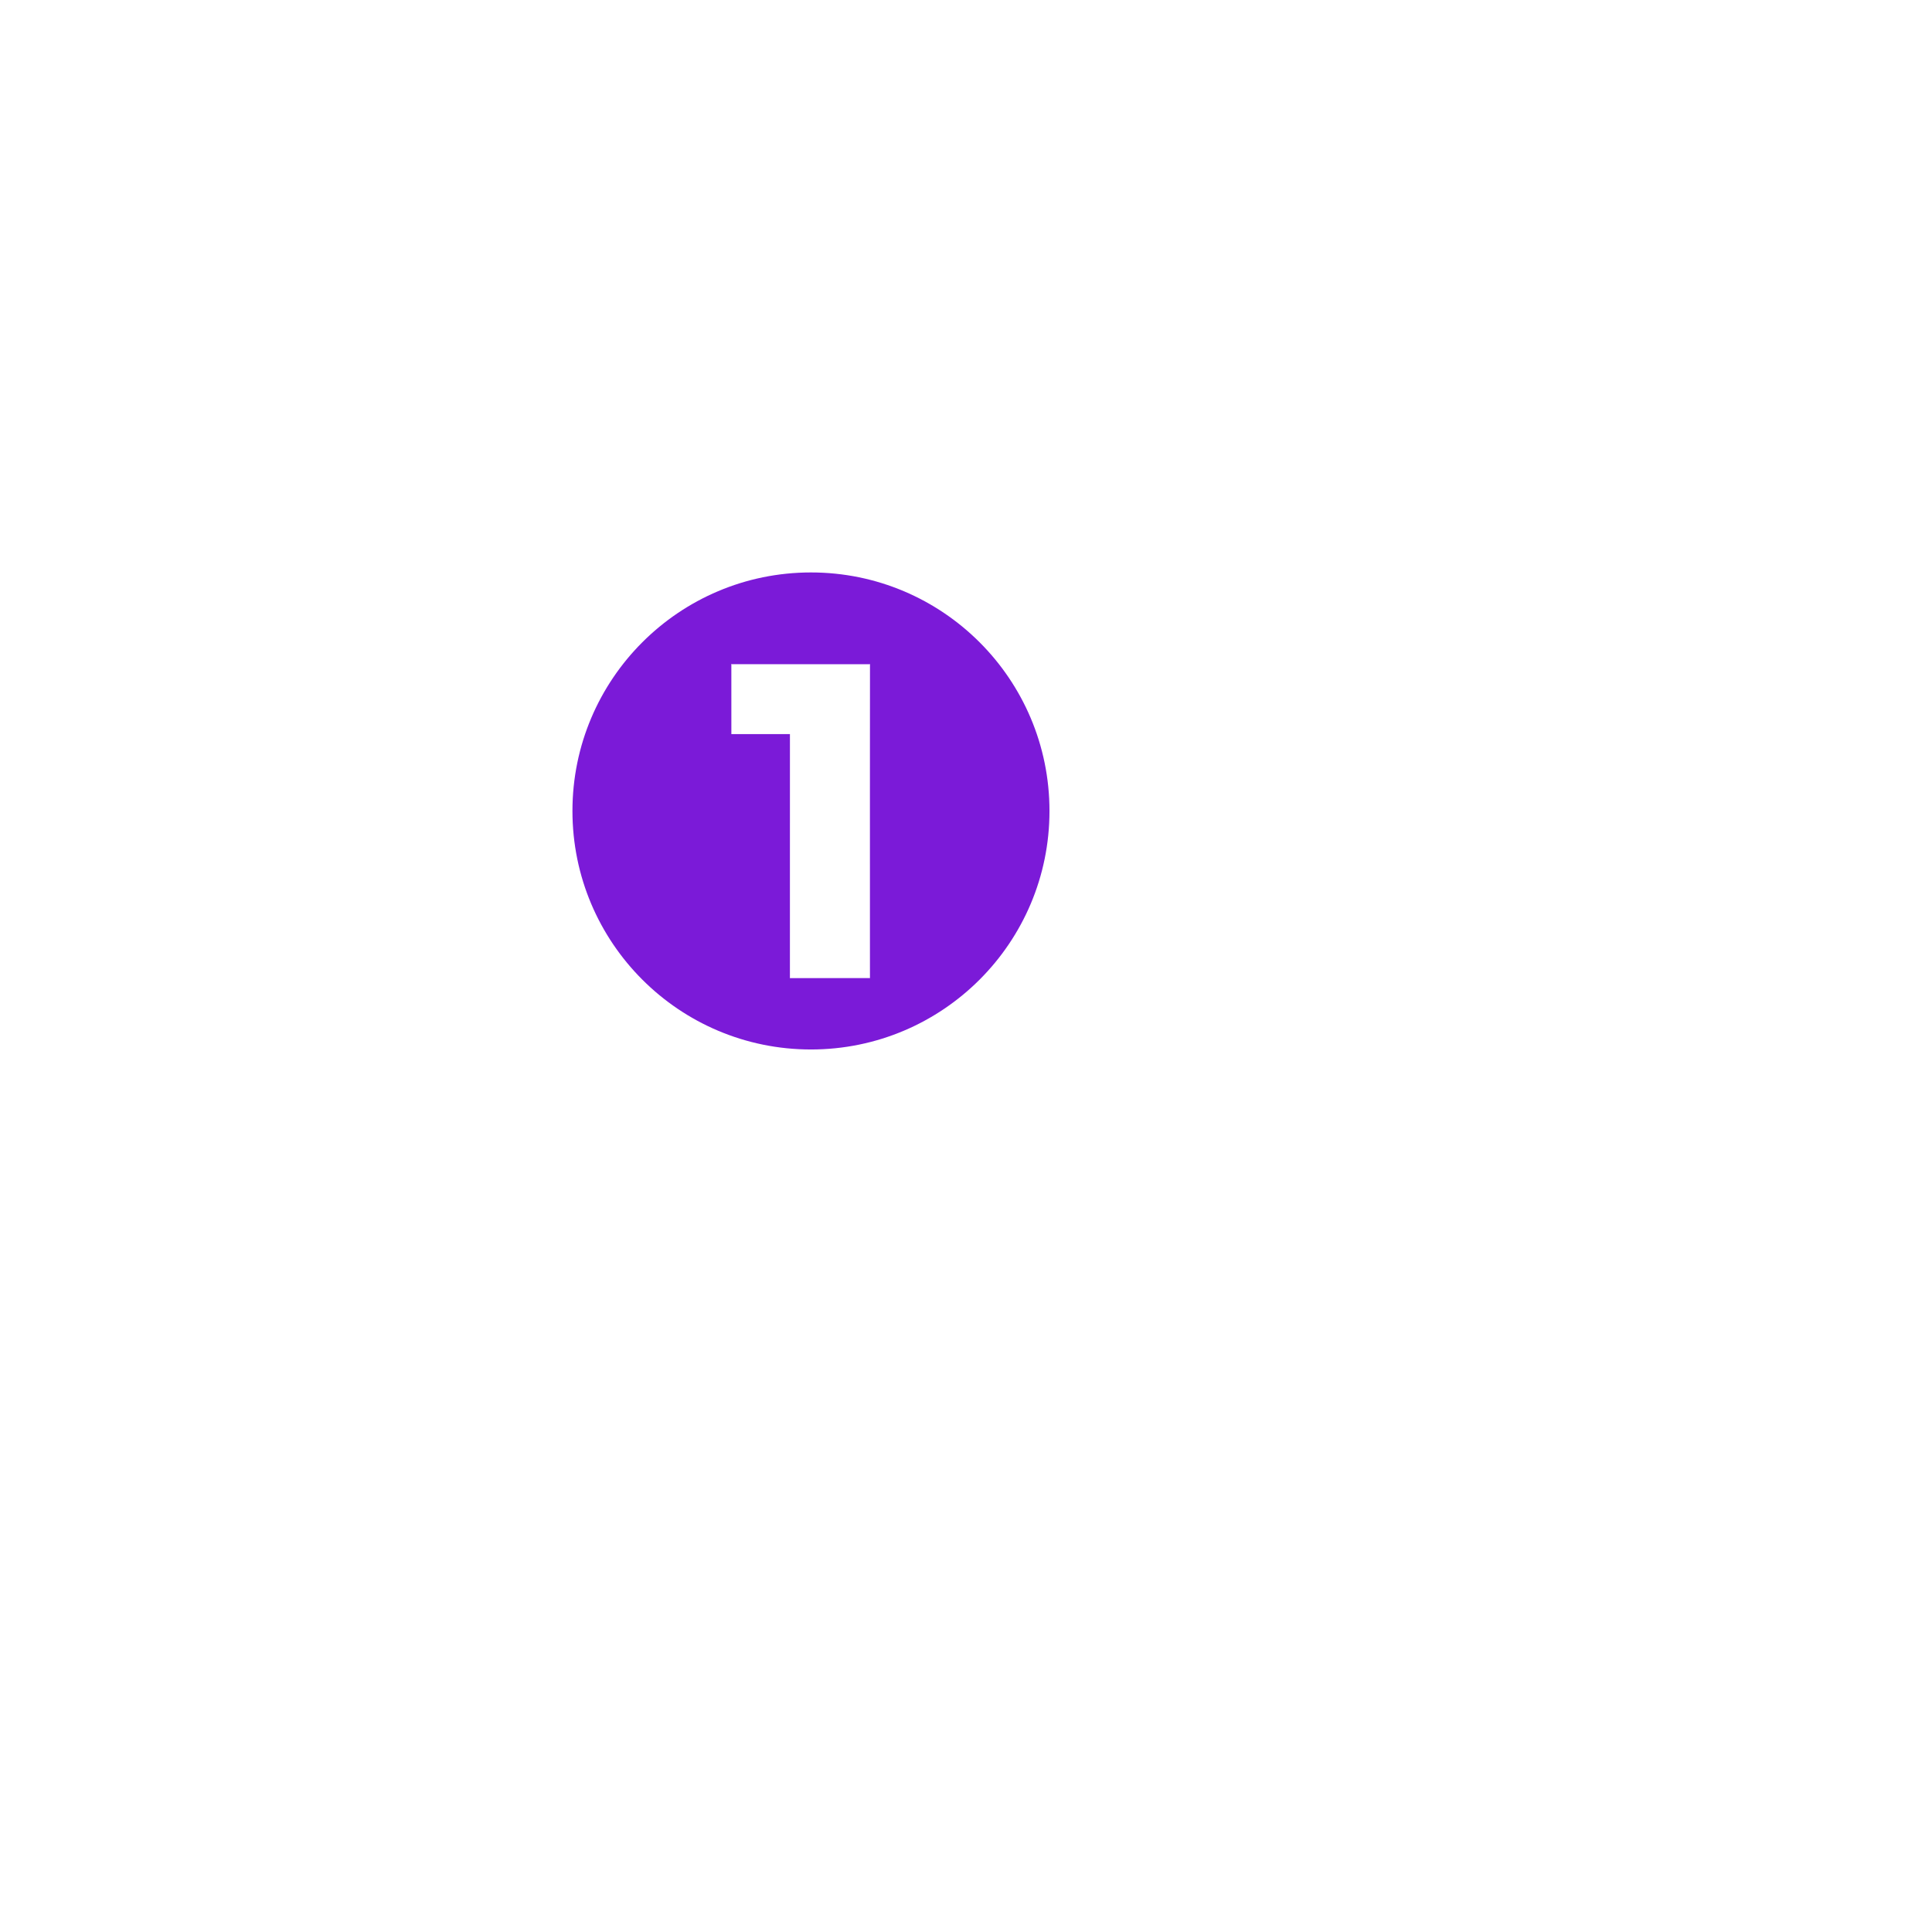
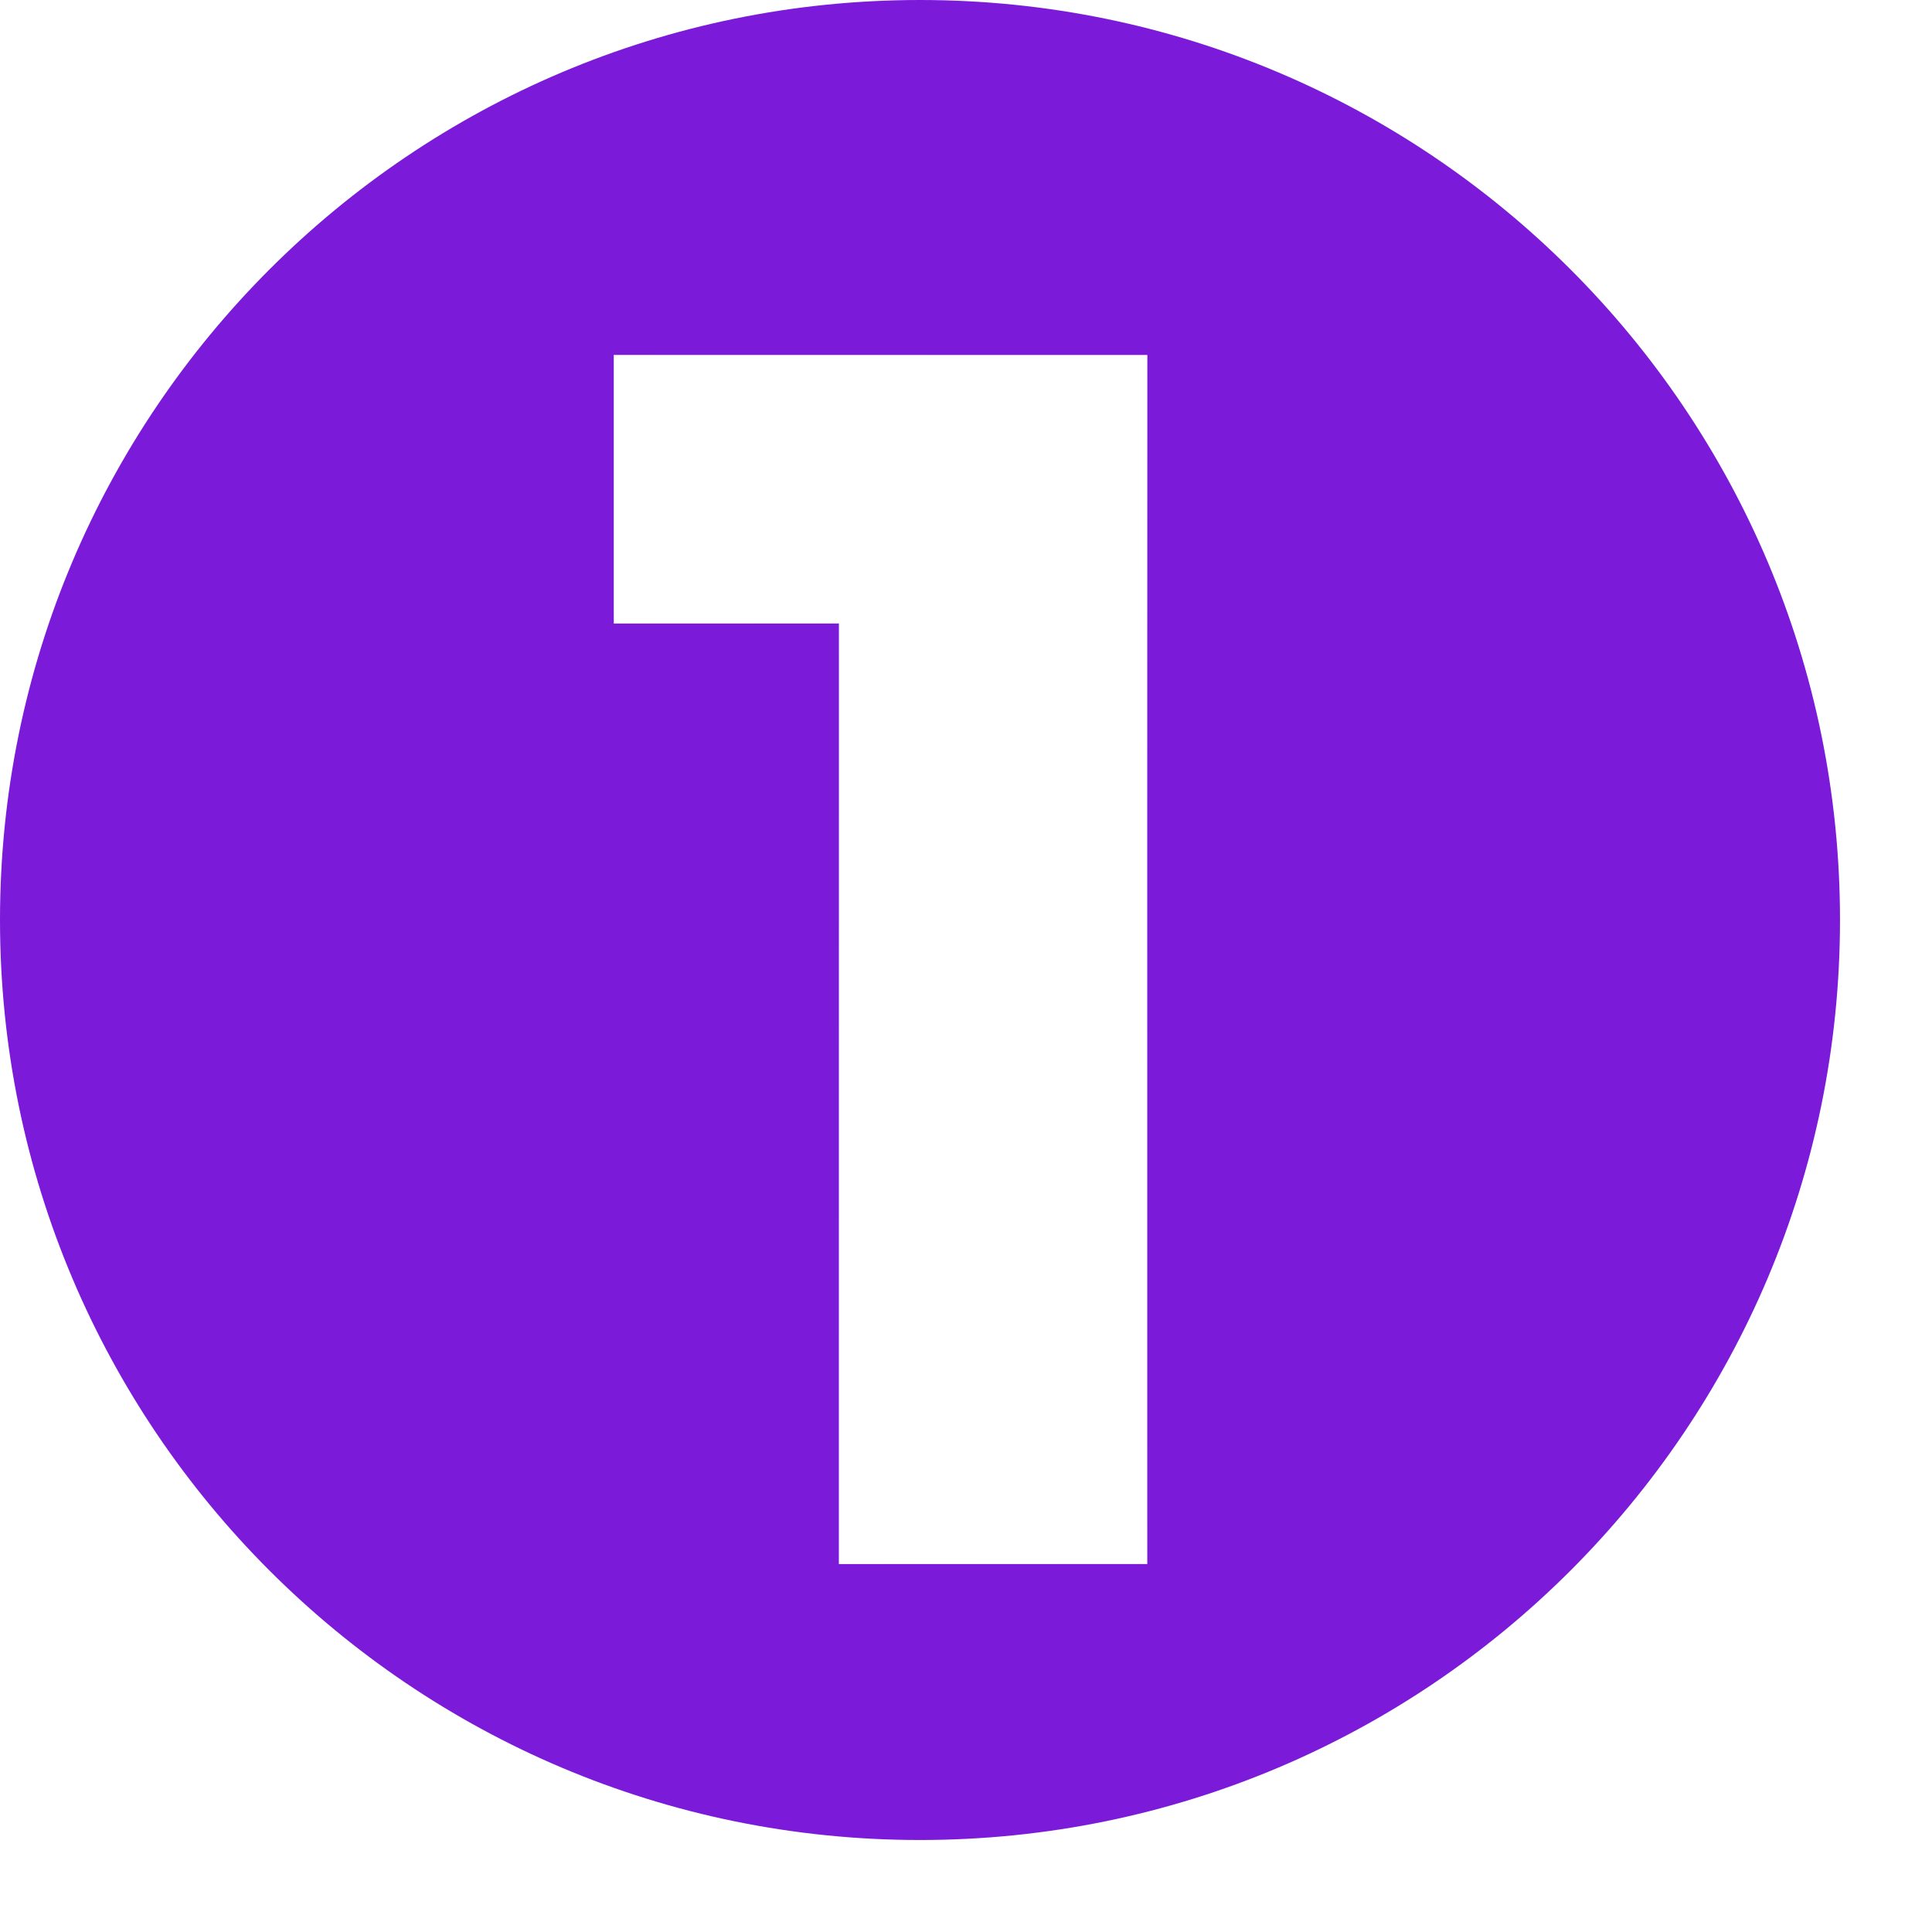
- <svg xmlns="http://www.w3.org/2000/svg" width="81" height="81" viewBox="0 0 81 81" fill="none">
+ <svg xmlns="http://www.w3.org/2000/svg" width="20" height="20" viewBox="24 24 21 21" fill="none">
  <g filter="url(#filter0_bd_2162_5113)">
    <g filter="url(#filter1_bd_2162_5113)">
      <circle cx="34" cy="34" r="10" fill="#7B1AD8" />
    </g>
    <g filter="url(#filter2_bi_2162_5113)">
      <path d="M33.121 41V30.164L33.913 30.776H30.673V27.86H36.469V41H33.121Z" fill="url(#paint0_linear_2162_5113)" />
    </g>
  </g>
  <defs>
-     <filter id="filter0_bd_2162_5113" x="0.124" y="0.124" width="80" height="80" filterUnits="userSpaceOnUse" color-interpolation-filters="sRGB">
+     <filter id="filter0_bd_2162_5113" x="24" y="24" width="21" height="21" filterUnits="userSpaceOnUse" color-interpolation-filters="sRGB">
      <feFlood flood-opacity="0" result="BackgroundImageFix" />
      <feGaussianBlur in="BackgroundImageFix" stdDeviation="5" />
      <feComposite in2="SourceAlpha" operator="in" result="effect1_backgroundBlur_2162_5113" />
      <feColorMatrix in="SourceAlpha" type="matrix" values="0 0 0 0 0 0 0 0 0 0 0 0 0 0 0 0 0 0 127 0" result="hardAlpha" />
      <feOffset dx="6.124" dy="6.124" />
      <feGaussianBlur stdDeviation="15" />
      <feColorMatrix type="matrix" values="0 0 0 0 1 0 0 0 0 1 0 0 0 0 1 0 0 0 0.3 0" />
      <feBlend mode="normal" in2="effect1_backgroundBlur_2162_5113" result="effect2_dropShadow_2162_5113" />
      <feBlend mode="normal" in="SourceGraphic" in2="effect2_dropShadow_2162_5113" result="shape" />
    </filter>
    <filter id="filter1_bd_2162_5113" x="0.124" y="0.124" width="80" height="80" filterUnits="userSpaceOnUse" color-interpolation-filters="sRGB">
      <feFlood flood-opacity="0" result="BackgroundImageFix" />
      <feGaussianBlur in="BackgroundImageFix" stdDeviation="5" />
      <feComposite in2="SourceAlpha" operator="in" result="effect1_backgroundBlur_2162_5113" />
      <feColorMatrix in="SourceAlpha" type="matrix" values="0 0 0 0 0 0 0 0 0 0 0 0 0 0 0 0 0 0 127 0" result="hardAlpha" />
      <feOffset dx="6.124" dy="6.124" />
      <feGaussianBlur stdDeviation="15" />
      <feColorMatrix type="matrix" values="0 0 0 0 1 0 0 0 0 1 0 0 0 0 1 0 0 0 0.2 0" />
      <feBlend mode="normal" in2="effect1_backgroundBlur_2162_5113" result="effect2_dropShadow_2162_5113" />
      <feBlend mode="normal" in="SourceGraphic" in2="effect2_dropShadow_2162_5113" result="shape" />
    </filter>
    <filter id="filter2_bi_2162_5113" x="20.672" y="17.86" width="25.797" height="33.14" filterUnits="userSpaceOnUse" color-interpolation-filters="sRGB">
      <feFlood flood-opacity="0" result="BackgroundImageFix" />
      <feGaussianBlur in="BackgroundImageFix" stdDeviation="5" />
      <feComposite in2="SourceAlpha" operator="in" result="effect1_backgroundBlur_2162_5113" />
      <feBlend mode="normal" in="SourceGraphic" in2="effect1_backgroundBlur_2162_5113" result="shape" />
      <feColorMatrix in="SourceAlpha" type="matrix" values="0 0 0 0 0 0 0 0 0 0 0 0 0 0 0 0 0 0 127 0" result="hardAlpha" />
      <feOffset dx="2" dy="2" />
      <feGaussianBlur stdDeviation="2.5" />
      <feComposite in2="hardAlpha" operator="arithmetic" k2="-1" k3="1" />
      <feColorMatrix type="matrix" values="0 0 0 0 1 0 0 0 0 1 0 0 0 0 1 0 0 0 0.5 0" />
      <feBlend mode="normal" in2="shape" result="effect2_innerShadow_2162_5113" />
    </filter>
    <linearGradient id="paint0_linear_2162_5113" x1="34" y1="24" x2="34" y2="44" gradientUnits="userSpaceOnUse">
      <stop stop-color="white" />
      <stop offset="1" stop-color="white" />
    </linearGradient>
  </defs>
</svg>
